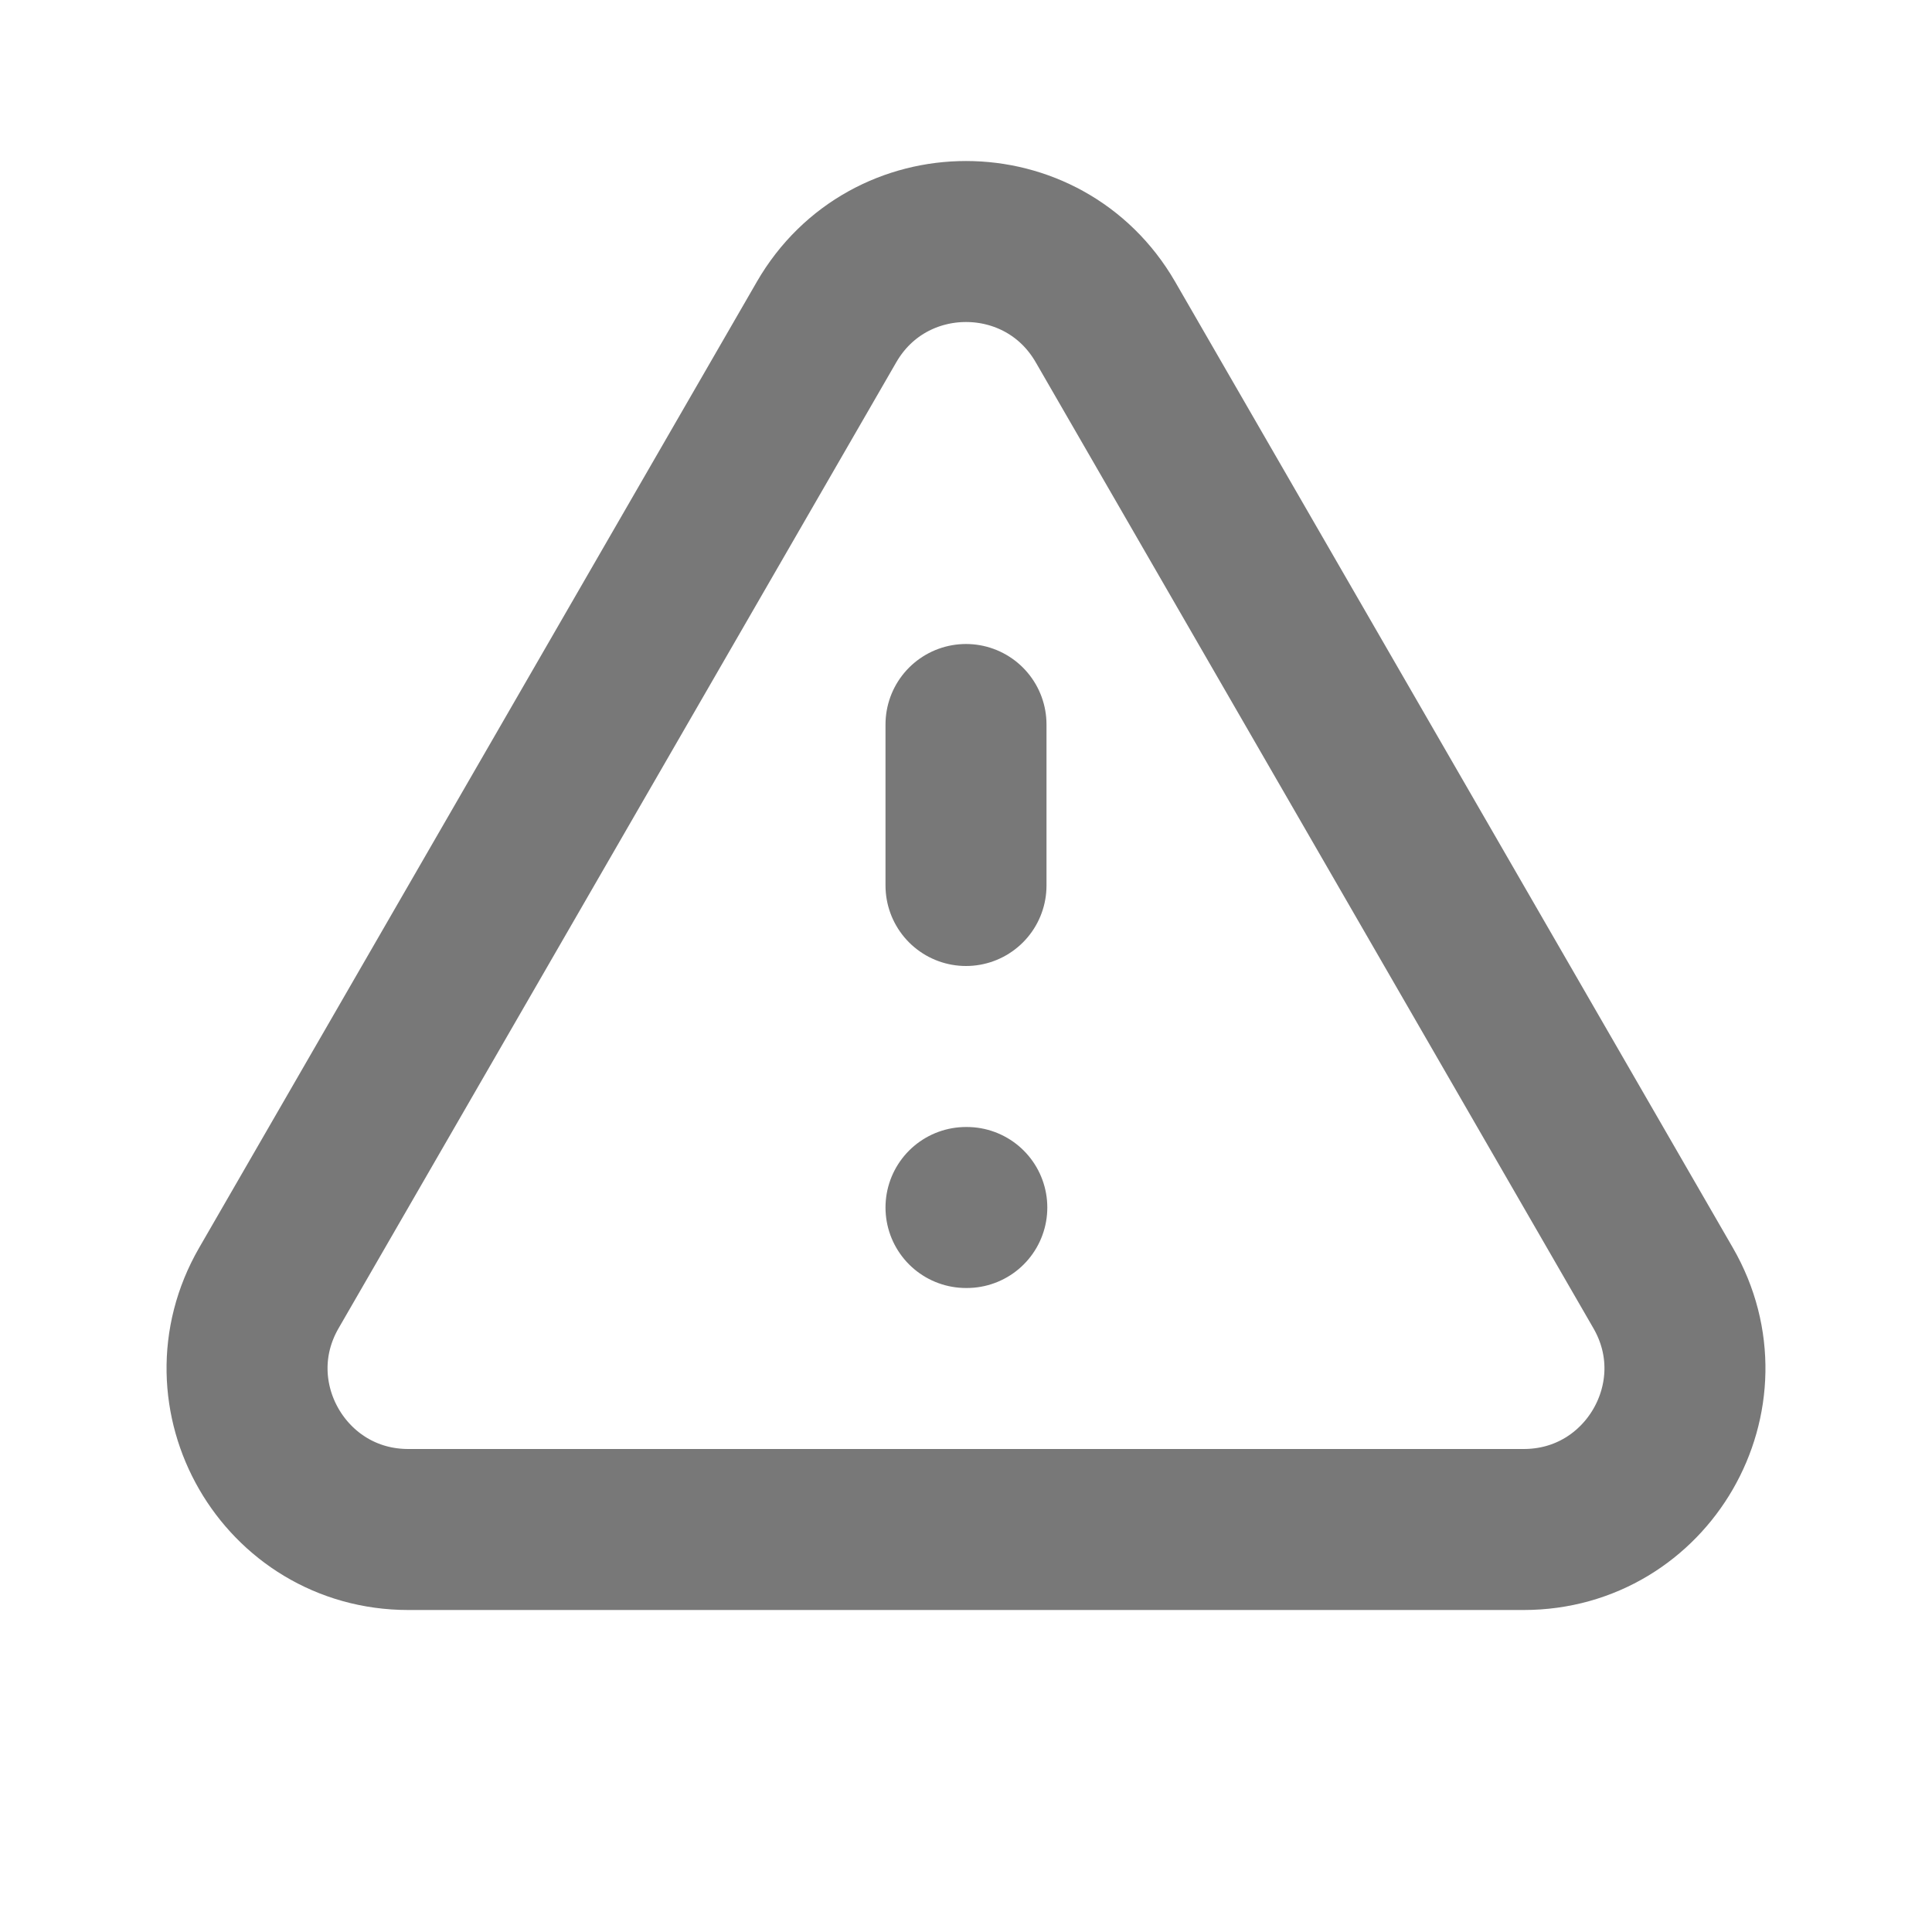
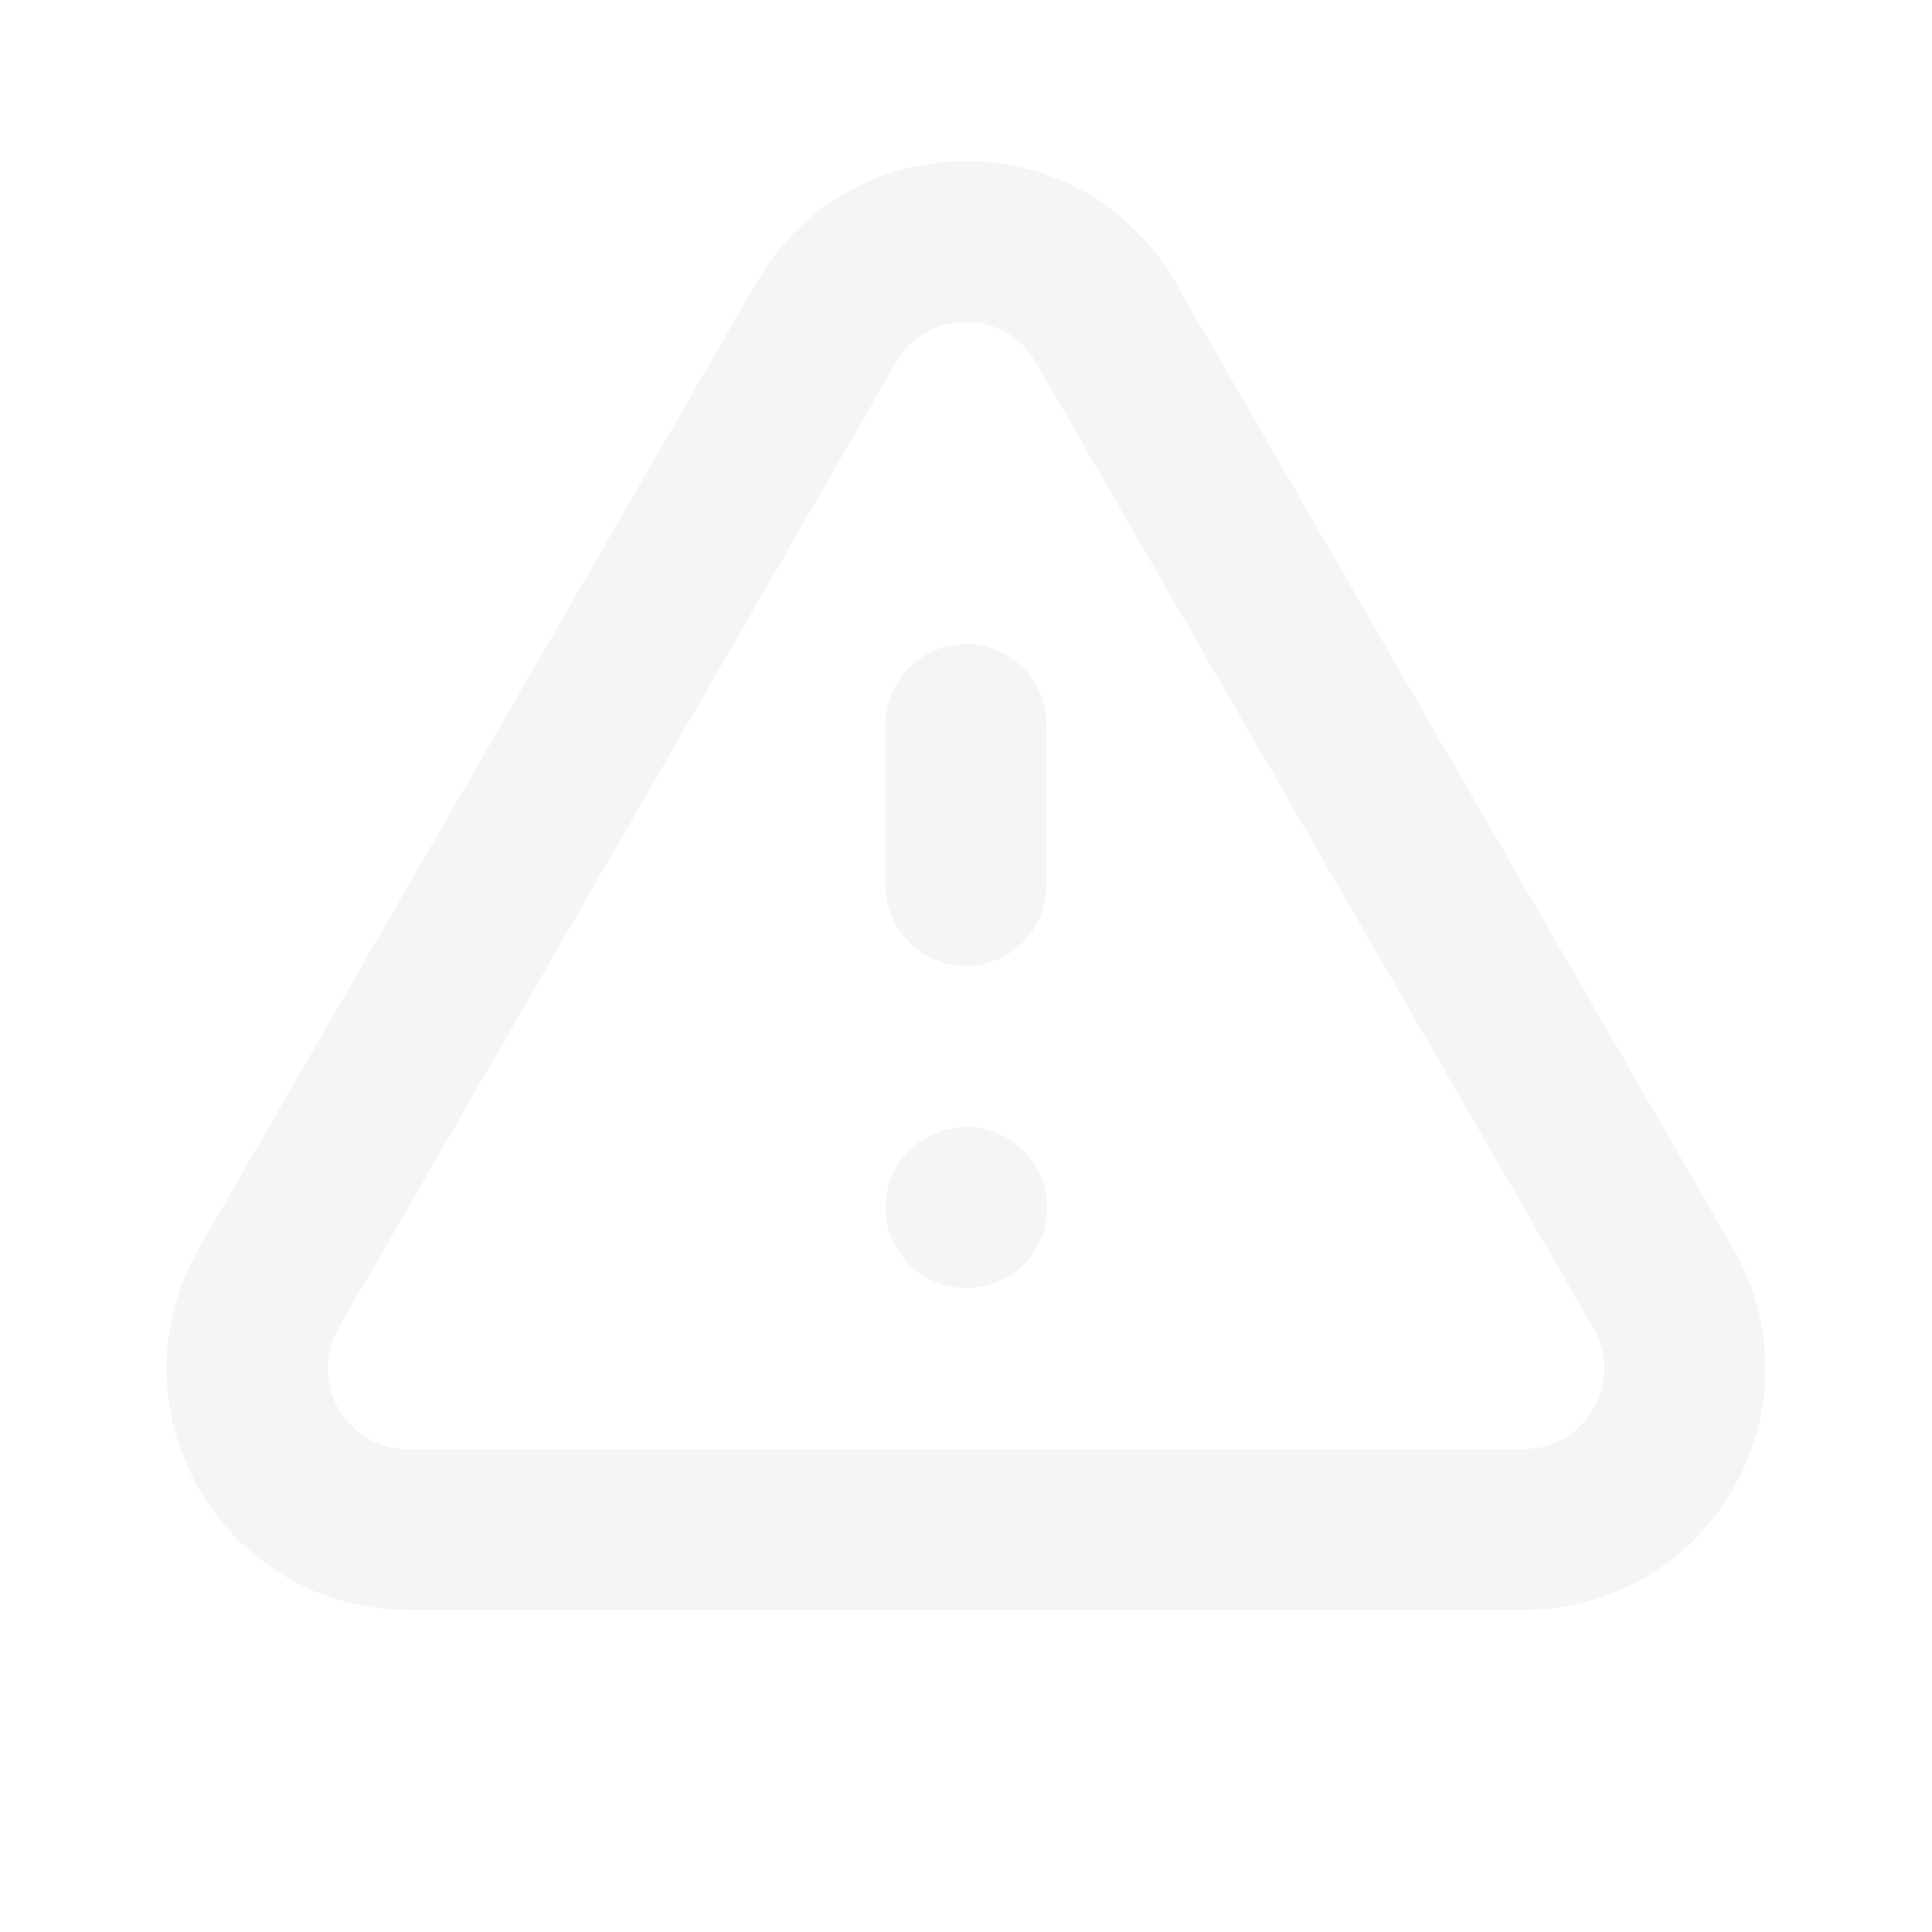
<svg xmlns="http://www.w3.org/2000/svg" class="h-6 w-6" fill="none" viewBox="0 0 24 24" stroke="currentColor" stroke-width="2" version="1.1" id="svg2018">
  <defs id="defs2022" />
-   <path stroke-linecap="round" stroke-linejoin="round" d="M12 9v2m0 4h.01m-6.938 4h13.856c1.54 0 2.502-1.667 1.732-3L13.732 4c-.77-1.333-2.694-1.333-3.464 0L3.34 16c-.77 1.333.192 3 1.732 3z" id="path2016" style="opacity:0.53" />
+   <path stroke-linecap="round" stroke-linejoin="round" d="M12 9v2m0 4h.01m-6.938 4h13.856c1.54 0 2.502-1.667 1.732-3L13.732 4c-.77-1.333-2.694-1.333-3.464 0L3.34 16c-.77 1.333.192 3 1.732 3z" id="path2016" style="opacity:1;fill-opacity:1;stroke-width:1.999;stroke-miterlimit:4;stroke-dasharray:none;stroke:#f5f5f5;stroke-opacity:1" />
</svg>
